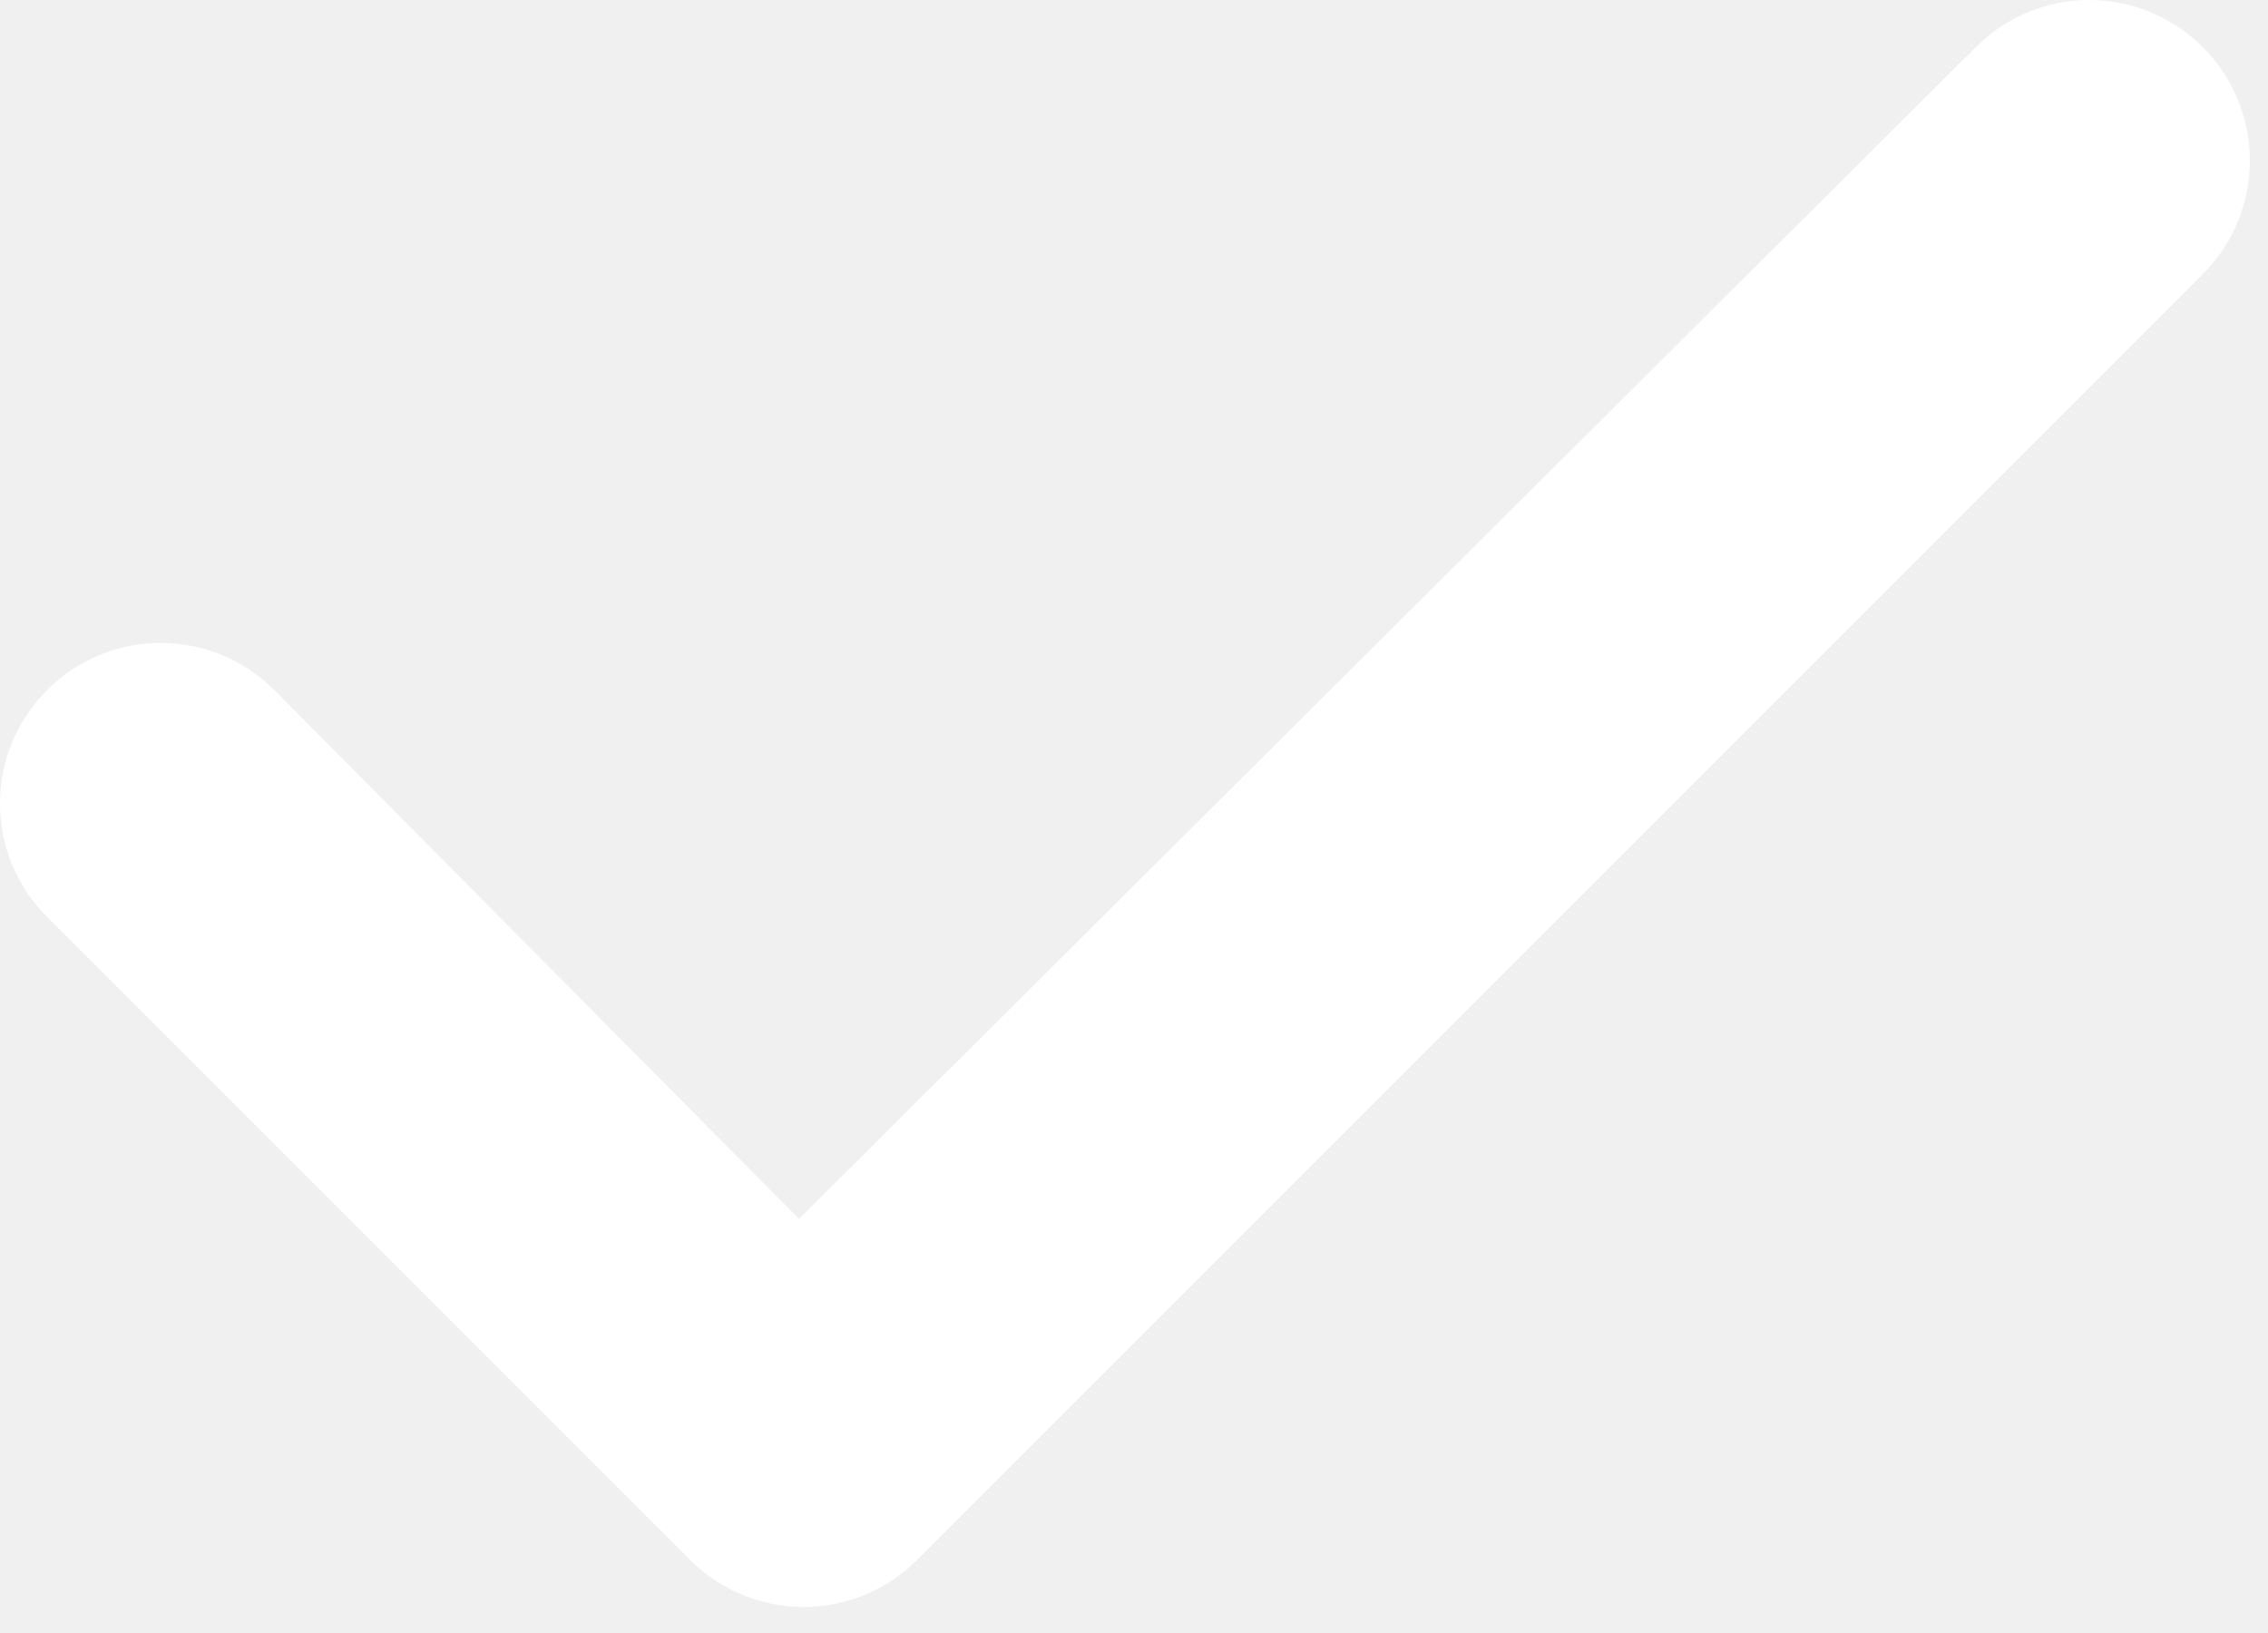
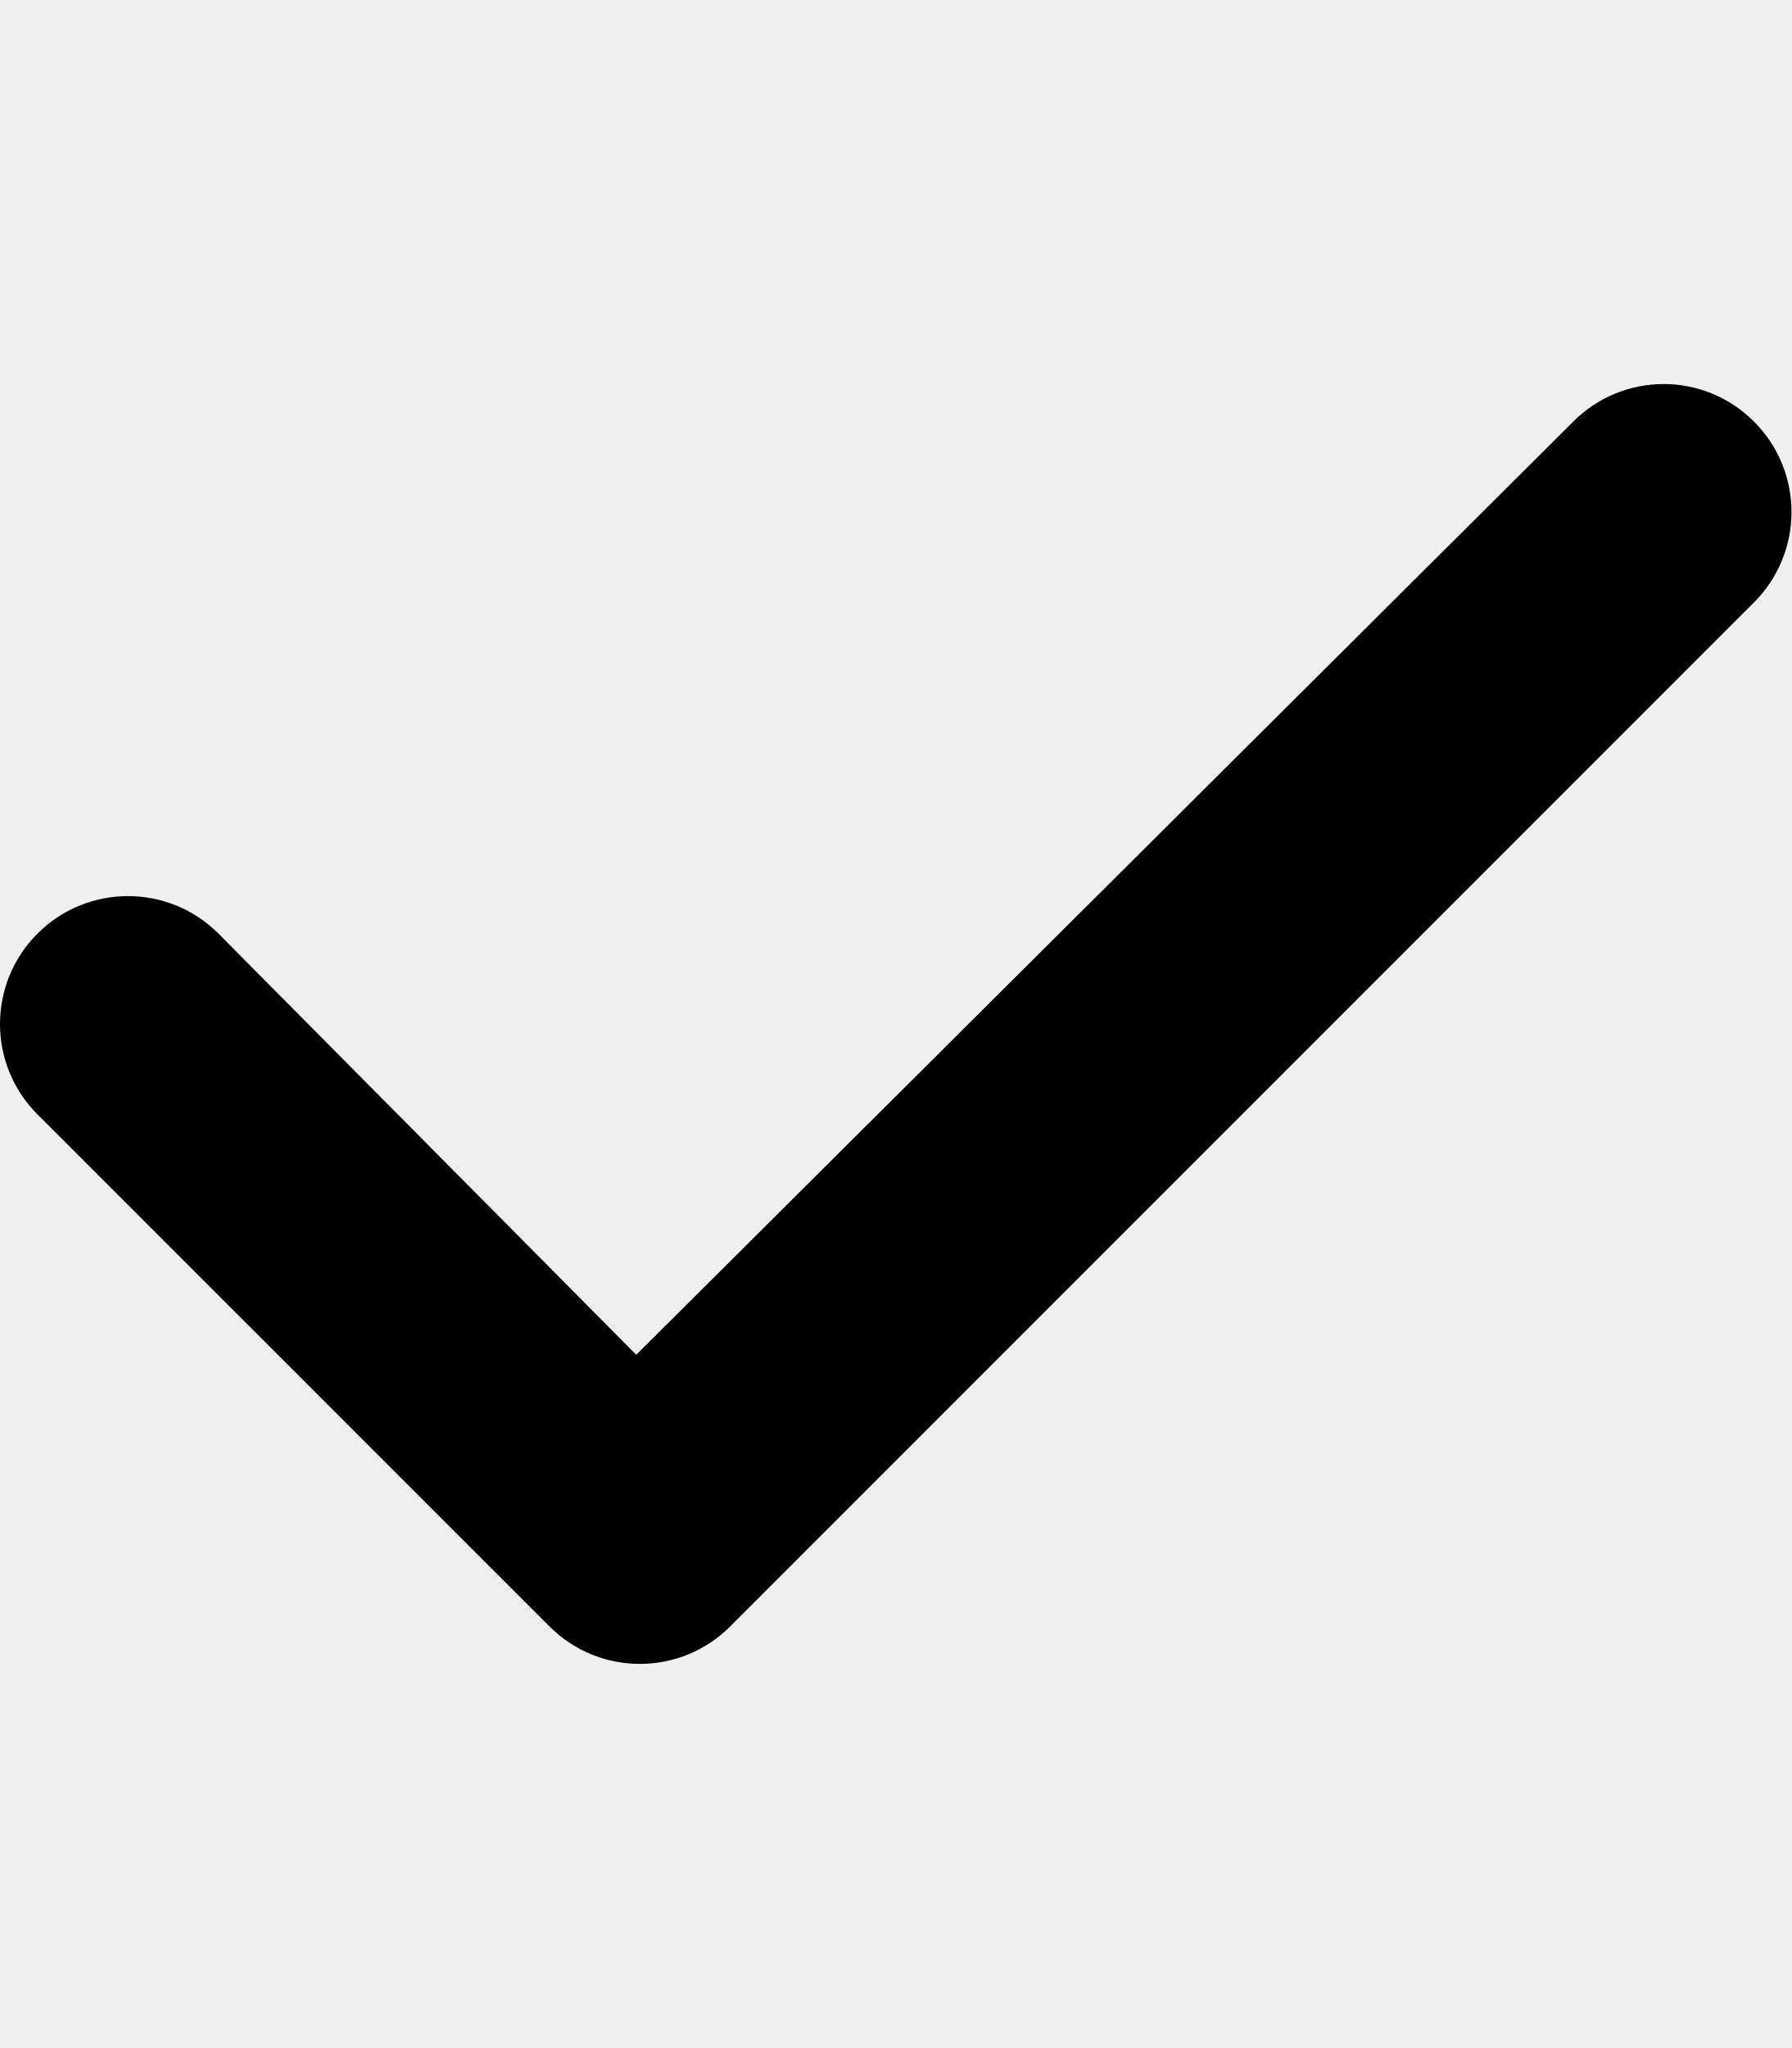
- <svg xmlns="http://www.w3.org/2000/svg" width="25" height="18" viewBox="0 0 25 18" fill="none">
-   <path d="M24.281 0.52C24.973 1.212 24.973 2.33 24.281 3.022L10.109 17.194C9.417 17.886 8.299 17.886 7.606 17.194L0.519 10.108C-0.173 9.416 -0.173 8.298 0.519 7.606C1.211 6.914 2.332 6.914 3.024 7.606L8.808 13.435L21.779 0.52C22.471 -0.173 23.589 -0.173 24.281 0.52Z" fill="white" />
+ <svg xmlns="http://www.w3.org/2000/svg" viewBox="0 0 448 512">
+   <path d="M438.6 105.4C451.1 117.9 451.1 138.1 438.6 150.6L182.6 406.6C170.1 419.1 149.9 419.1 137.4 406.6L9.372 278.6C-3.124 266.1-3.124 245.9 9.372 233.4C21.87 220.9 42.13 220.9 54.63 233.4L159.1 338.7L393.4 105.4C405.9 92.88 426.1 92.88 438.6 105.4H438.6z" />
</svg>
